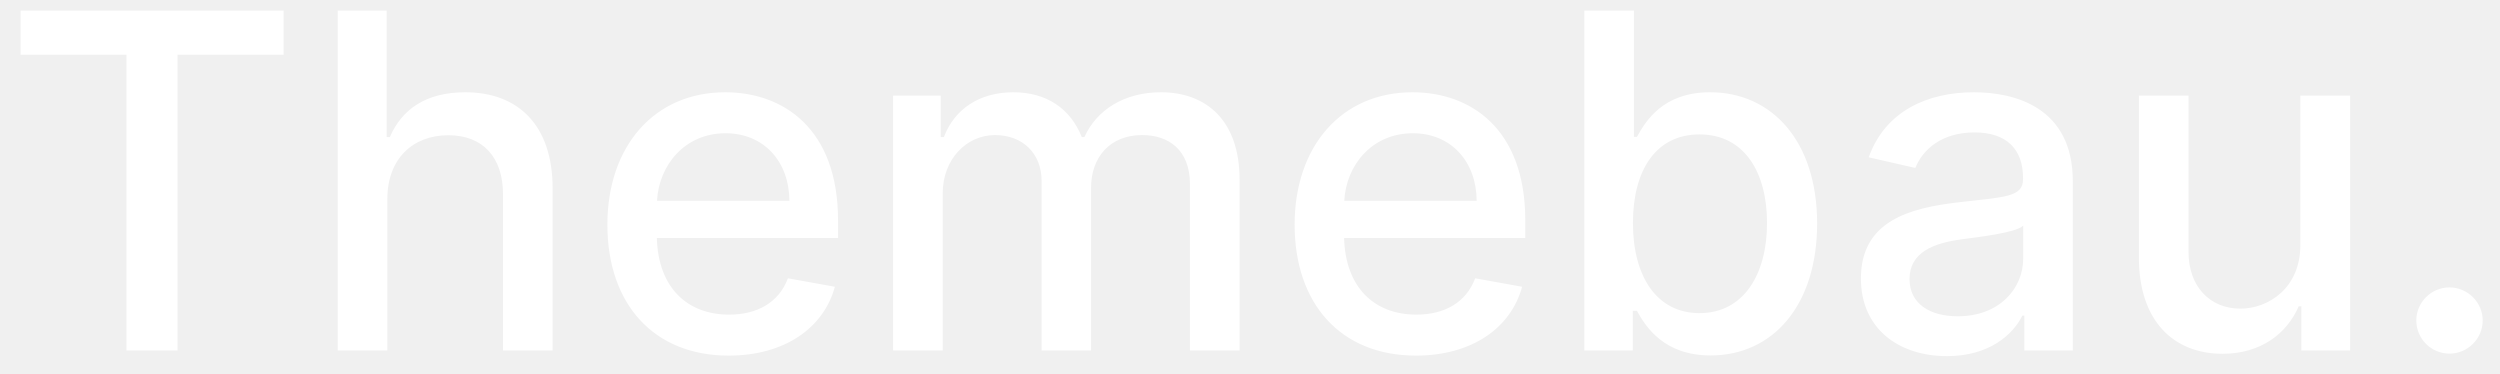
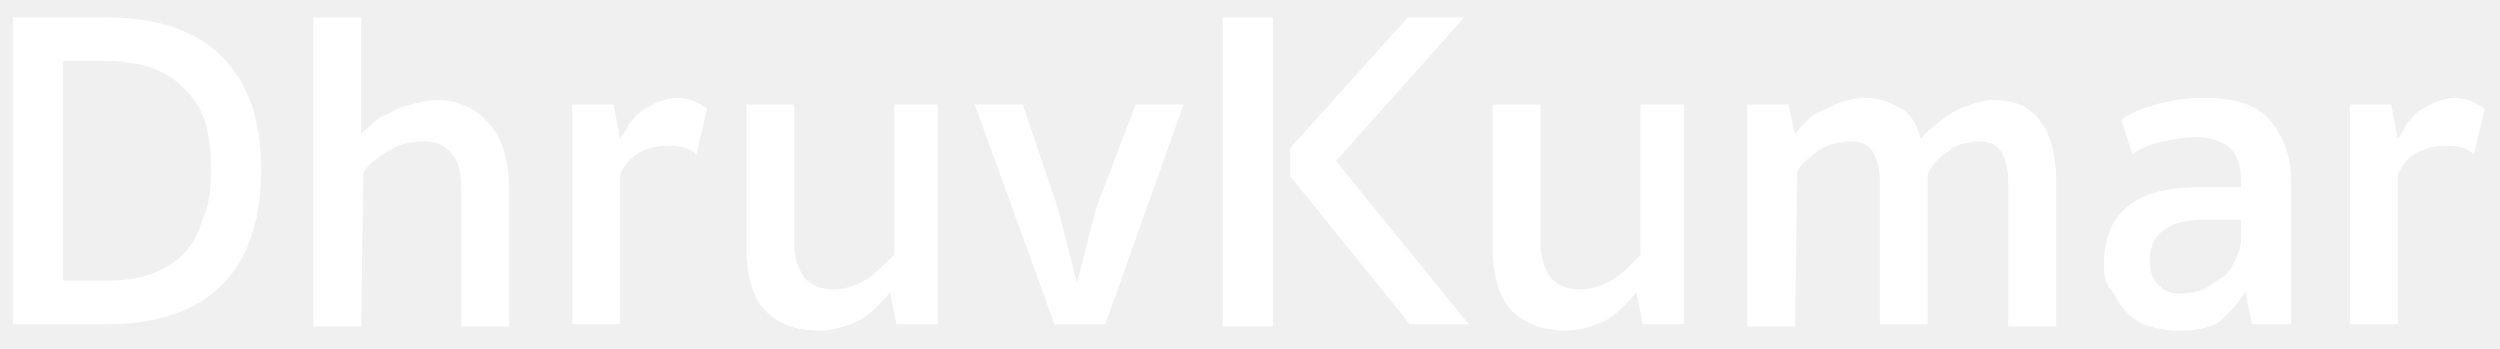
- <svg xmlns="http://www.w3.org/2000/svg" width="107" height="16" viewBox="0 0 107 16" fill="none">
-   <path d="M0.881 2.344H5.412V15H7.599V2.344H12.138V0.455H0.881V2.344ZM16.578 8.523C16.578 6.783 17.679 5.788 19.192 5.788C20.655 5.788 21.529 6.719 21.529 8.317V15H23.652V8.061C23.652 5.341 22.161 3.949 19.916 3.949C18.219 3.949 17.196 4.688 16.685 5.866H16.55V0.455H14.455V15H16.578V8.523ZM31.188 15.22C33.567 15.22 35.25 14.048 35.733 12.273L33.723 11.911C33.34 12.94 32.416 13.466 31.209 13.466C29.391 13.466 28.169 12.287 28.113 10.185H35.868V9.432C35.868 5.49 33.51 3.949 31.039 3.949C27.999 3.949 25.996 6.264 25.996 9.616C25.996 13.004 27.971 15.22 31.188 15.22ZM28.12 8.594C28.205 7.045 29.327 5.703 31.053 5.703C32.701 5.703 33.78 6.925 33.787 8.594H28.12ZM38.224 15H40.348V8.274C40.348 6.804 41.378 5.781 42.585 5.781C43.764 5.781 44.581 6.562 44.581 7.749V15H46.697V8.047C46.697 6.733 47.5 5.781 48.885 5.781C50.007 5.781 50.93 6.406 50.93 7.884V15H53.054V7.685C53.054 5.192 51.662 3.949 49.688 3.949C48.118 3.949 46.939 4.702 46.413 5.866H46.3C45.824 4.673 44.822 3.949 43.367 3.949C41.925 3.949 40.852 4.666 40.398 5.866H40.263V4.091H38.224V15ZM60.602 15.22C62.981 15.22 64.664 14.048 65.147 12.273L63.137 11.911C62.754 12.94 61.831 13.466 60.623 13.466C58.805 13.466 57.584 12.287 57.527 10.185H65.282V9.432C65.282 5.49 62.924 3.949 60.453 3.949C57.413 3.949 55.41 6.264 55.41 9.616C55.41 13.004 57.385 15.22 60.602 15.22ZM57.534 8.594C57.619 7.045 58.741 5.703 60.467 5.703C62.115 5.703 63.194 6.925 63.201 8.594H57.534ZM67.809 15H69.883V13.303H70.06C70.444 13.999 71.225 15.213 73.214 15.213C75.856 15.213 77.773 13.097 77.773 9.567C77.773 6.03 75.827 3.949 73.192 3.949C71.168 3.949 70.437 5.185 70.06 5.859H69.933V0.455H67.809V15ZM69.89 9.545C69.89 7.266 70.884 5.753 72.738 5.753C74.663 5.753 75.629 7.379 75.629 9.545C75.629 11.733 74.634 13.402 72.738 13.402C70.913 13.402 69.89 11.839 69.89 9.545ZM83.333 15.242C85.137 15.242 86.152 14.325 86.557 13.508H86.642V15H88.716V7.756C88.716 4.581 86.216 3.949 84.483 3.949C82.509 3.949 80.691 4.744 79.981 6.733L81.976 7.188C82.289 6.413 83.084 5.668 84.512 5.668C85.882 5.668 86.586 6.385 86.586 7.621V7.67C86.586 8.445 85.79 8.43 83.83 8.658C81.763 8.899 79.647 9.439 79.647 11.918C79.647 14.062 81.259 15.242 83.333 15.242ZM83.794 13.537C82.594 13.537 81.728 12.997 81.728 11.946C81.728 10.81 82.736 10.405 83.965 10.242C84.654 10.149 86.287 9.964 86.593 9.659V11.065C86.593 12.358 85.563 13.537 83.794 13.537ZM98.455 10.476C98.462 12.329 97.085 13.21 95.891 13.21C94.577 13.21 93.668 12.258 93.668 10.774V4.091H91.545V11.03C91.545 13.736 93.029 15.142 95.124 15.142C96.765 15.142 97.88 14.276 98.384 13.111H98.498V15H100.586V4.091H98.455V10.476ZM104.838 15.135C105.613 15.135 106.259 14.503 106.259 13.714C106.259 12.94 105.613 12.301 104.838 12.301C104.057 12.301 103.418 12.94 103.418 13.714C103.418 14.503 104.057 15.135 104.838 15.135Z" fill="white" />
+ <svg xmlns="http://www.w3.org/2000/svg" version="1.1" id="Layer_1" x="0px" y="0px" viewBox="0 0 114.9 16" style="enable-background:new 0 0 114.9 16;" xml:space="preserve">
+   <style type="text/css">
+ 	.st0{fill:#FFFFFF;}
+ </style>
+   <g>
+     <path class="st0" d="M12,7.8c0,2.3-0.6,4.1-1.8,5.3c-1.2,1.2-3,1.8-5.3,1.8H0.6V0.8h4.3c2.3,0,4.1,0.6,5.3,1.8S12,5.5,12,7.8z    M9.7,7.8c0-0.9-0.1-1.7-0.3-2.3S8.8,4.4,8.4,4S7.5,3.3,6.9,3.1s-1.3-0.3-2-0.3h-2v10.1h2c0.8,0,1.5-0.1,2-0.3   c0.6-0.2,1.1-0.5,1.5-0.9s0.7-0.9,0.9-1.6C9.6,9.5,9.7,8.7,9.7,7.8z" />
+     <path class="st0" d="M16.6,15h-2.2V0.8h2.2v5.4c0.1-0.2,0.3-0.3,0.5-0.5s0.5-0.4,0.8-0.5c0.3-0.2,0.6-0.3,1-0.4s0.7-0.2,1.2-0.2   c1,0,1.8,0.4,2.4,1.1s0.9,1.7,0.9,3V15h-2.2V8.7c0-0.7-0.1-1.2-0.4-1.6c-0.3-0.4-0.7-0.6-1.3-0.6c-0.6,0-1.1,0.1-1.6,0.4   s-0.9,0.6-1.2,1L16.6,15L16.6,15z" />
+     <path class="st0" d="M28.5,6.4c0.1-0.2,0.3-0.4,0.4-0.7c0.2-0.2,0.3-0.4,0.6-0.6s0.5-0.3,0.7-0.4c0.3-0.1,0.6-0.2,0.9-0.2   c0.4,0,0.7,0.1,0.9,0.2c0.2,0.1,0.4,0.2,0.5,0.3L32,7.1c-0.3-0.3-0.7-0.4-1.3-0.4c-0.5,0-0.9,0.1-1.3,0.3c-0.4,0.2-0.7,0.6-0.9,1   v6.9h-2.2V4.8h1.9L28.5,6.4z" />
+     <path class="st0" d="M40.9,4.8h2.2v10.1h-1.9l-0.3-1.5c-0.1,0.2-0.3,0.4-0.5,0.6s-0.4,0.4-0.7,0.6s-0.6,0.3-0.9,0.4   c-0.3,0.1-0.7,0.2-1.1,0.2c-1.1,0-1.9-0.3-2.5-0.9c-0.6-0.6-0.9-1.6-0.9-3V4.8h2.2v6.4c0,0.7,0.2,1.2,0.5,1.6   c0.3,0.3,0.7,0.5,1.3,0.5s1.1-0.2,1.6-0.5c0.4-0.3,0.8-0.7,1.2-1.1V4.8H40.9z" />
+     <path class="st0" d="M48.5,15L44.8,4.8H47l1.6,4.7l0.9,3.5l0,0l0.9-3.5l1.8-4.7h2.2l-3.6,10.1h-2.3V15z" />
+     <path class="st0" d="M58.5,15h-2.3V0.8h2.3V15z M61.4,7.4l6.1,7.5h-2.7l-5.5-6.8V6.8l5.4-6h2.6L61.4,7.4z" />
+     <path class="st0" d="M75.2,4.8h2.2v10.1h-1.9l-0.3-1.5c-0.1,0.2-0.3,0.4-0.5,0.6s-0.4,0.4-0.7,0.6c-0.3,0.2-0.6,0.3-0.9,0.4   c-0.3,0.1-0.7,0.2-1.1,0.2c-1,0-1.9-0.3-2.5-0.9c-0.6-0.6-0.9-1.6-0.9-3V4.8h2.2v6.4c0,0.7,0.2,1.2,0.5,1.6   c0.3,0.3,0.7,0.5,1.3,0.5c0.6,0,1.1-0.2,1.6-0.5c0.5-0.3,0.8-0.7,1.2-1.1V4.8H75.2z" />
+     <path class="st0" d="M82.5,15h-2.2V4.8h1.9l0.3,1.4C82.6,6,82.8,5.8,83,5.6s0.4-0.4,0.7-0.5s0.6-0.3,0.9-0.4s0.7-0.2,1.1-0.2   c0.7,0,1.2,0.2,1.7,0.5s0.7,0.8,0.9,1.4c0.1-0.2,0.3-0.4,0.6-0.6c0.2-0.2,0.5-0.4,0.8-0.6s0.6-0.3,0.9-0.4s0.7-0.2,1-0.2   c1,0,1.7,0.3,2.2,1s0.7,1.6,0.7,2.7V15h-2.2V8.4c0-0.6-0.1-1-0.3-1.4c-0.2-0.3-0.5-0.5-1-0.5s-1,0.1-1.4,0.4s-0.8,0.6-1,1.1v6.9   h-2.2V8.4c0-0.6-0.1-1-0.3-1.4c-0.2-0.3-0.5-0.5-1-0.5s-1,0.1-1.5,0.4c-0.4,0.3-0.8,0.6-1,1L82.5,15L82.5,15z" />
+     <path class="st0" d="M96.7,12.1c0-1.2,0.4-2.1,1.2-2.7c0.8-0.6,1.9-0.8,3.3-0.8h1.8V8.3c0-0.7-0.2-1.2-0.5-1.5   c-0.4-0.3-0.9-0.5-1.5-0.5s-1.1,0.1-1.6,0.2s-1,0.3-1.4,0.6l-0.5-1.6c0.4-0.3,0.9-0.5,1.6-0.7c0.7-0.2,1.4-0.3,2.2-0.3   c1.4,0,2.4,0.3,3,1s1,1.6,1,2.8v6.6h-1.8l-0.3-1.5c-0.1,0.2-0.3,0.4-0.5,0.7c-0.2,0.2-0.4,0.4-0.6,0.6c-0.2,0.2-0.5,0.3-0.9,0.4   c-0.4,0.1-0.7,0.1-1.2,0.1c-0.4,0-0.8-0.1-1.2-0.2c-0.4-0.1-0.7-0.3-1-0.6c-0.3-0.3-0.5-0.6-0.7-1C96.7,13,96.7,12.6,96.7,12.1z    M103,10.1h-1.8c-0.8,0-1.4,0.2-1.8,0.5c-0.4,0.3-0.6,0.8-0.6,1.4c0,0.4,0.1,0.8,0.4,1.1c0.3,0.3,0.6,0.4,1,0.4s0.8-0.1,1.1-0.2   c0.3-0.2,0.6-0.4,0.9-0.6s0.4-0.5,0.6-0.9s0.2-0.7,0.2-1C103,10.8,103,10.1,103,10.1z" />
+     <path class="st0" d="M110.2,6.4c0.1-0.2,0.3-0.4,0.4-0.7c0.2-0.2,0.3-0.4,0.6-0.6s0.5-0.3,0.7-0.4c0.3-0.1,0.6-0.2,0.9-0.2   c0.4,0,0.7,0.1,0.9,0.2c0.2,0.1,0.4,0.2,0.5,0.3l-0.5,2.1c-0.3-0.3-0.7-0.4-1.3-0.4c-0.5,0-0.9,0.1-1.3,0.3c-0.4,0.2-0.7,0.6-0.9,1   v6.9H108V4.8h1.9L110.2,6.4z" />
+   </g>
</svg>
